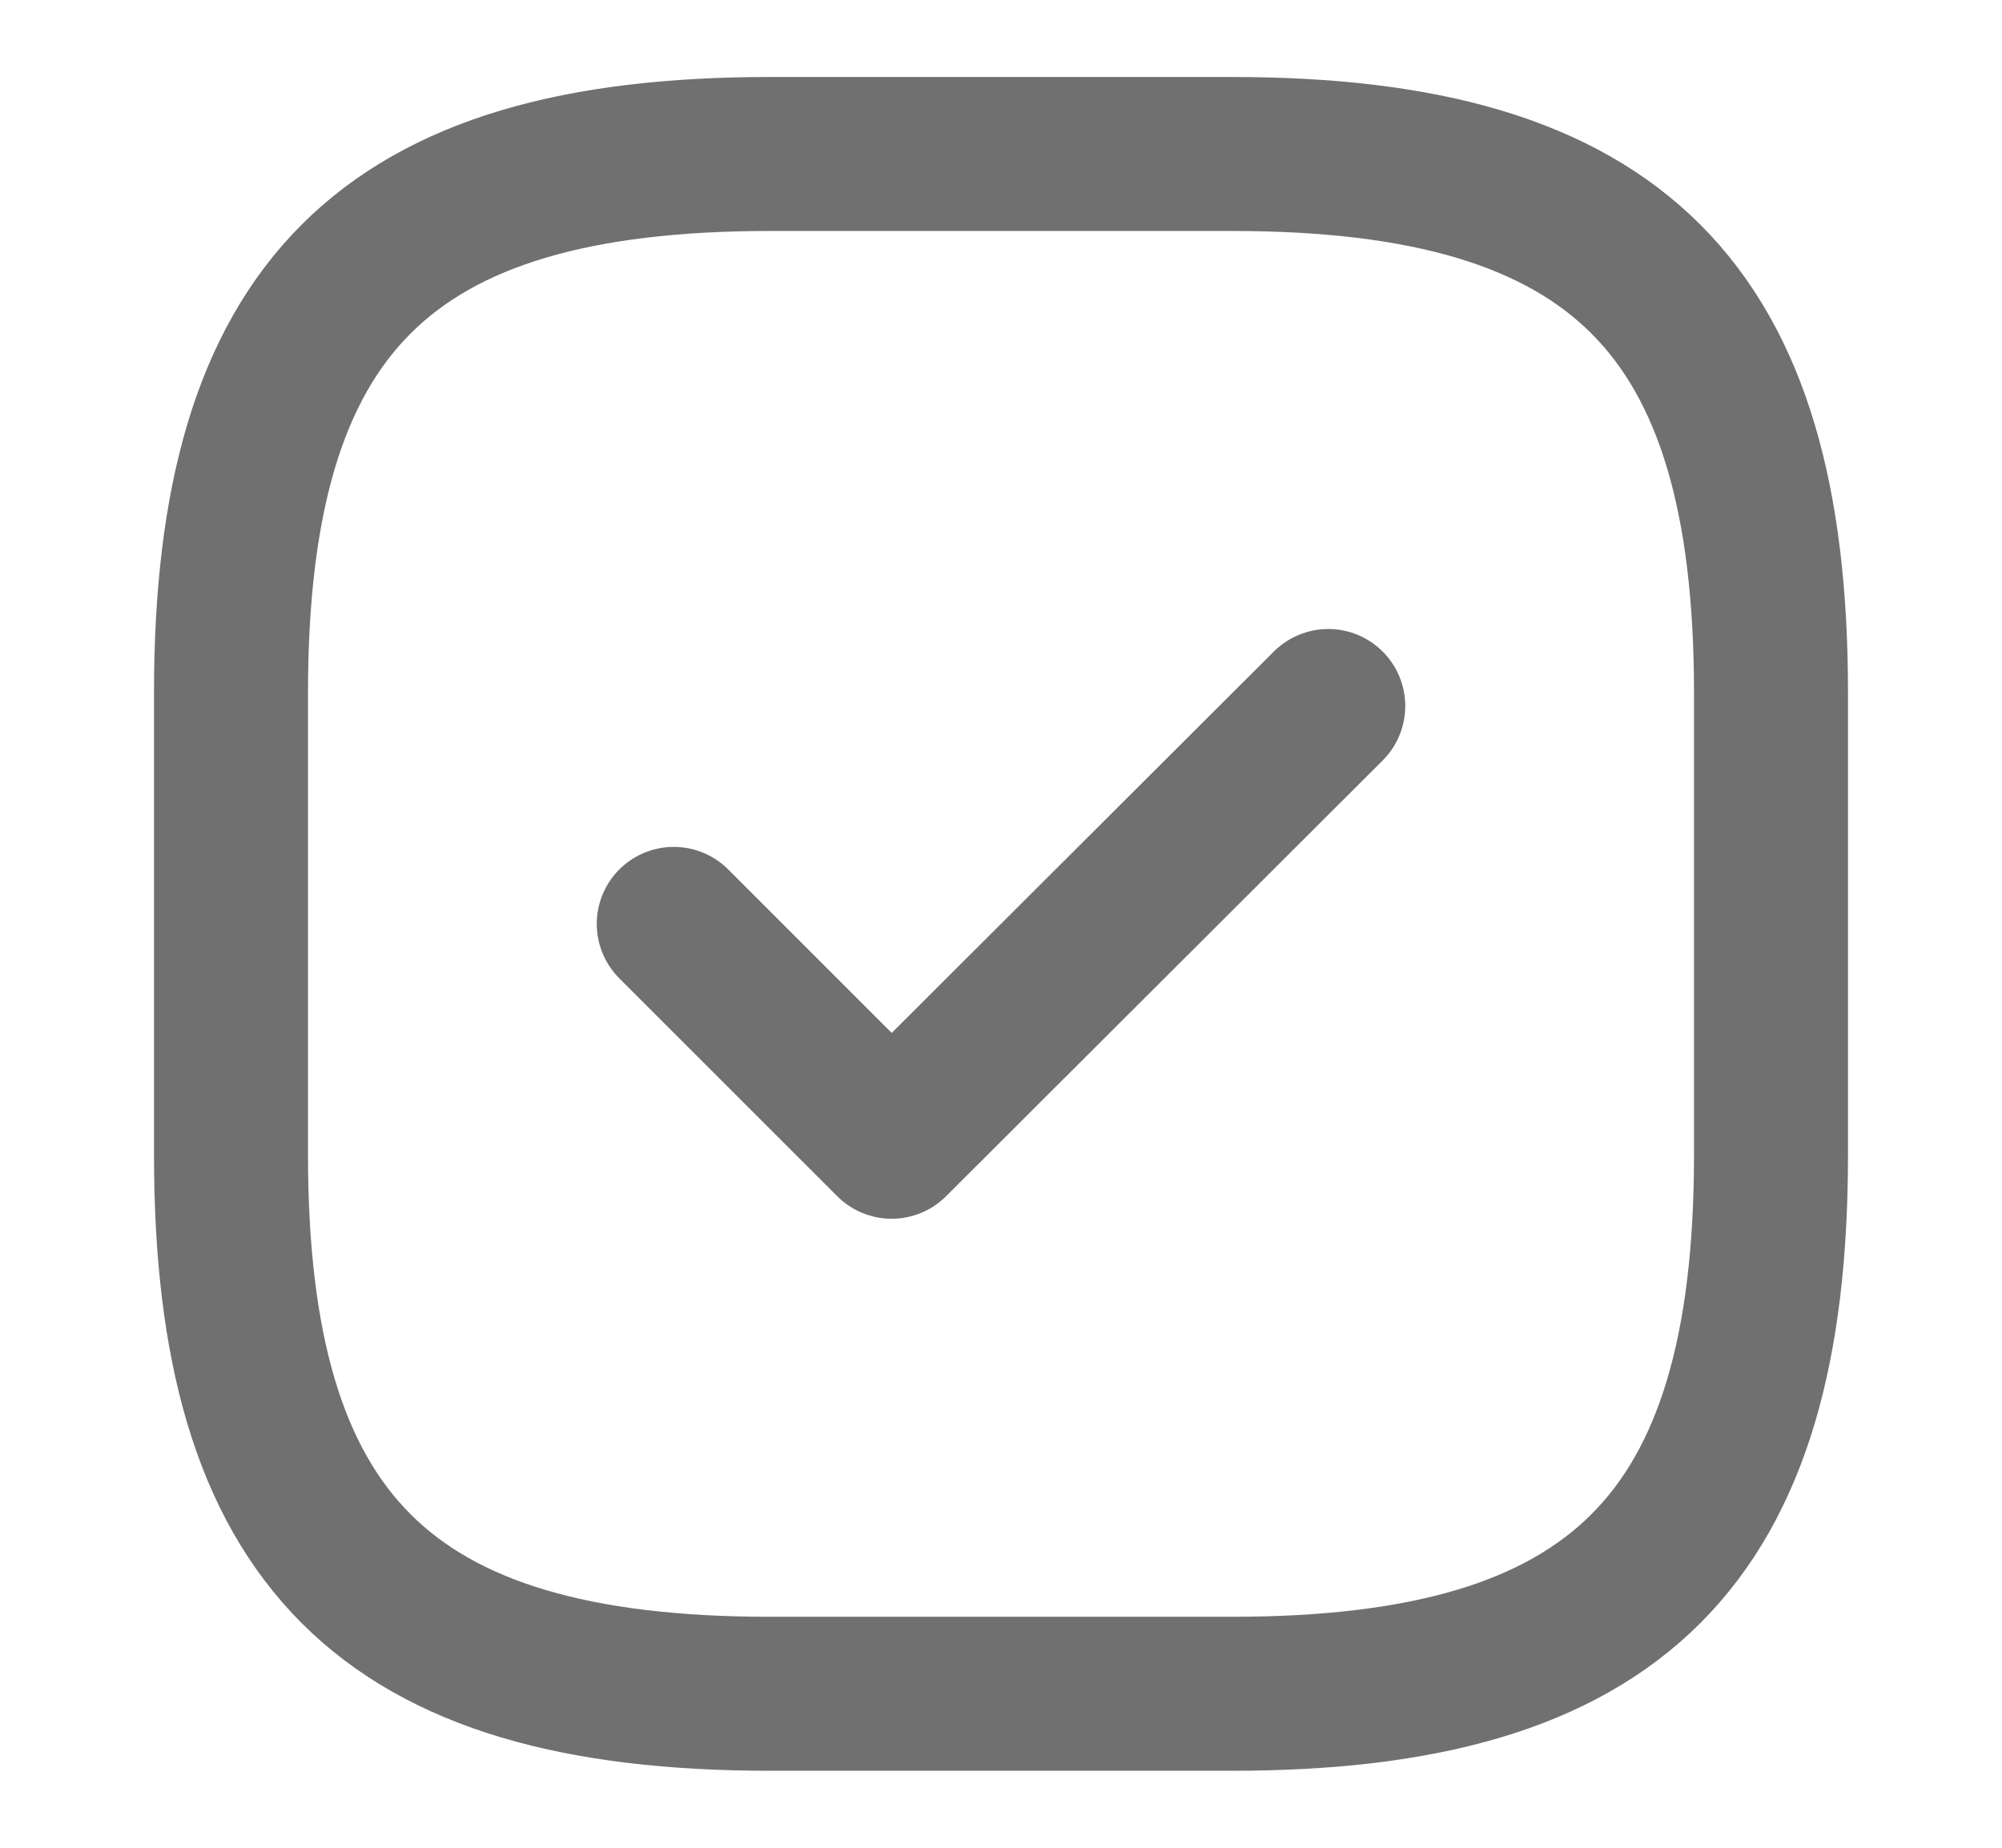
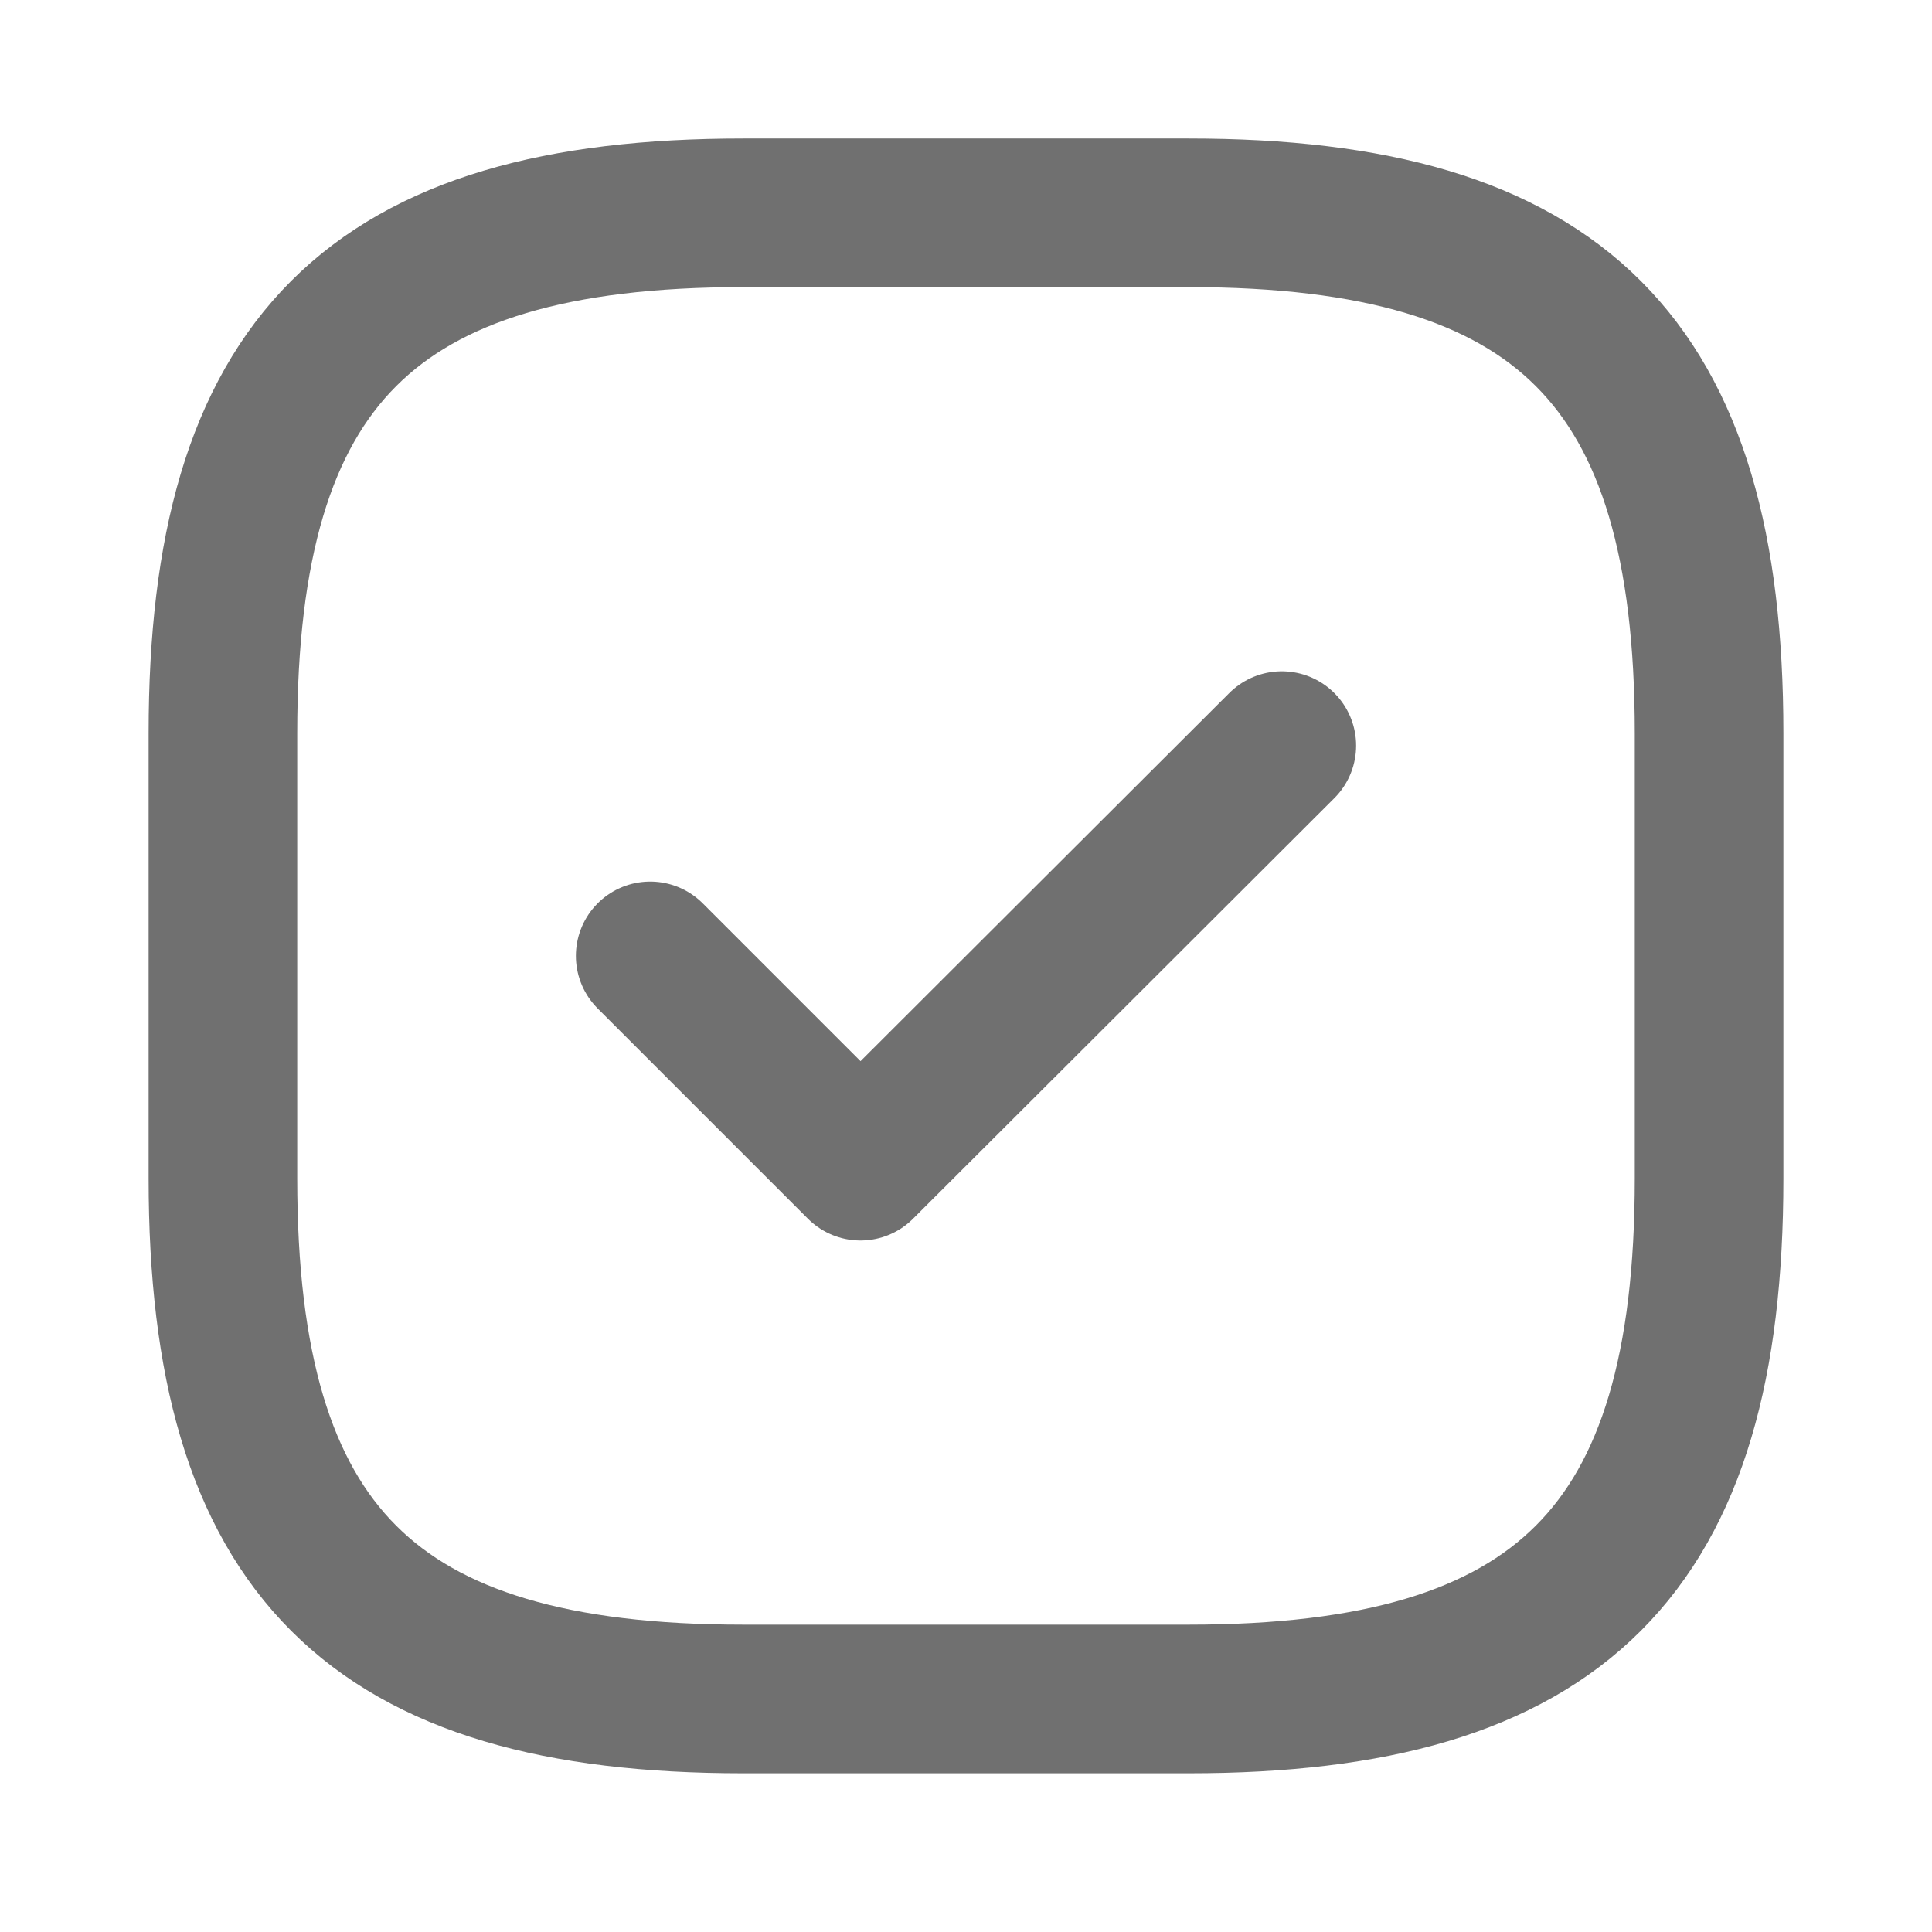
- <svg xmlns="http://www.w3.org/2000/svg" width="13" height="12" viewBox="0 0 13 12" fill="none">
-   <path d="M5 11H8C10.5 11 11.5 10 11.5 7.5V4.5C11.5 2 10.5 1 8 1H5C2.5 1 1.5 2 1.5 4.5V7.5C1.5 10 2.5 11 5 11Z" stroke="#707070" stroke-linecap="round" stroke-linejoin="round" />
-   <path d="M4.375 6L5.79 7.415L8.625 4.585" stroke="#707070" stroke-linecap="round" stroke-linejoin="round" />
+ <svg xmlns="http://www.w3.org/2000/svg" width="13" height="13" viewBox="0 0 13 13" fill="none">
+   <path d="M5 11.432H8C10.5 11.432 11.5 10.432 11.5 7.932V4.932C11.5 2.432 10.5 1.432 8 1.432H5C2.5 1.432 1.5 2.432 1.5 4.932V7.932C1.5 10.432 2.5 11.432 5 11.432Z" stroke="#707070" stroke-linecap="round" stroke-linejoin="round" />
+   <path d="M4.375 6.432L5.79 7.847L8.625 5.017" stroke="#707070" stroke-linecap="round" stroke-linejoin="round" />
</svg>
